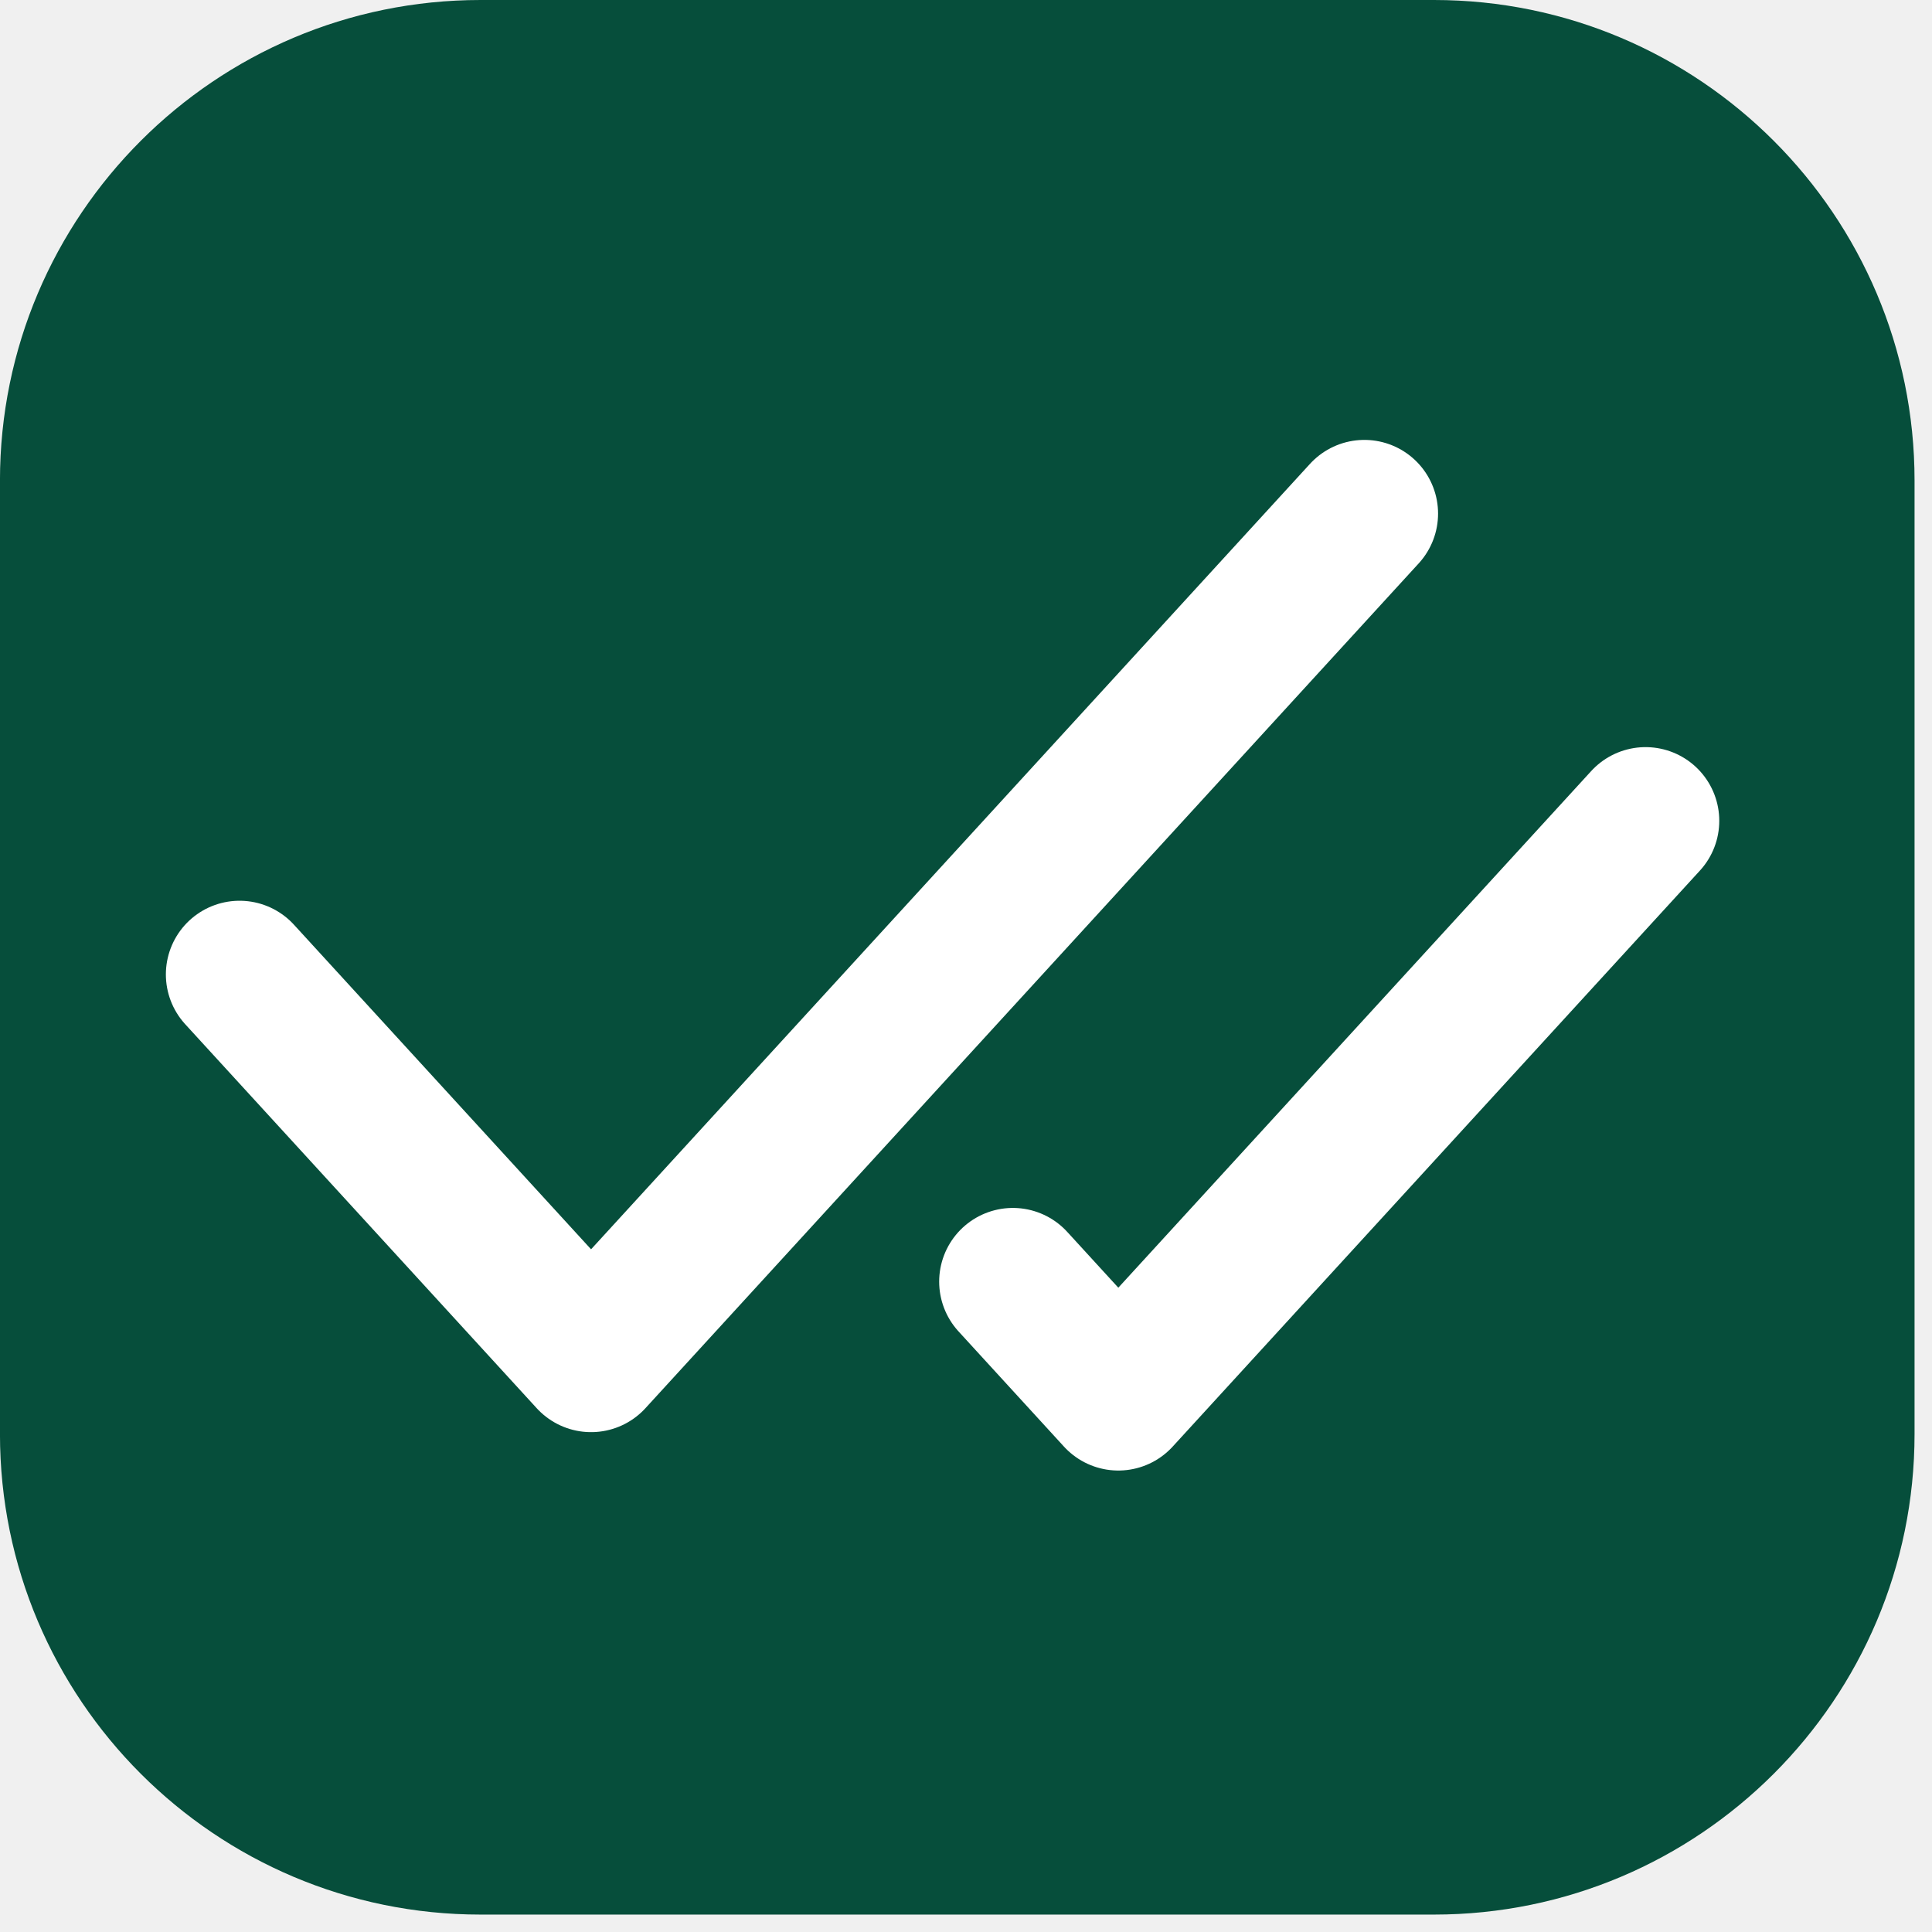
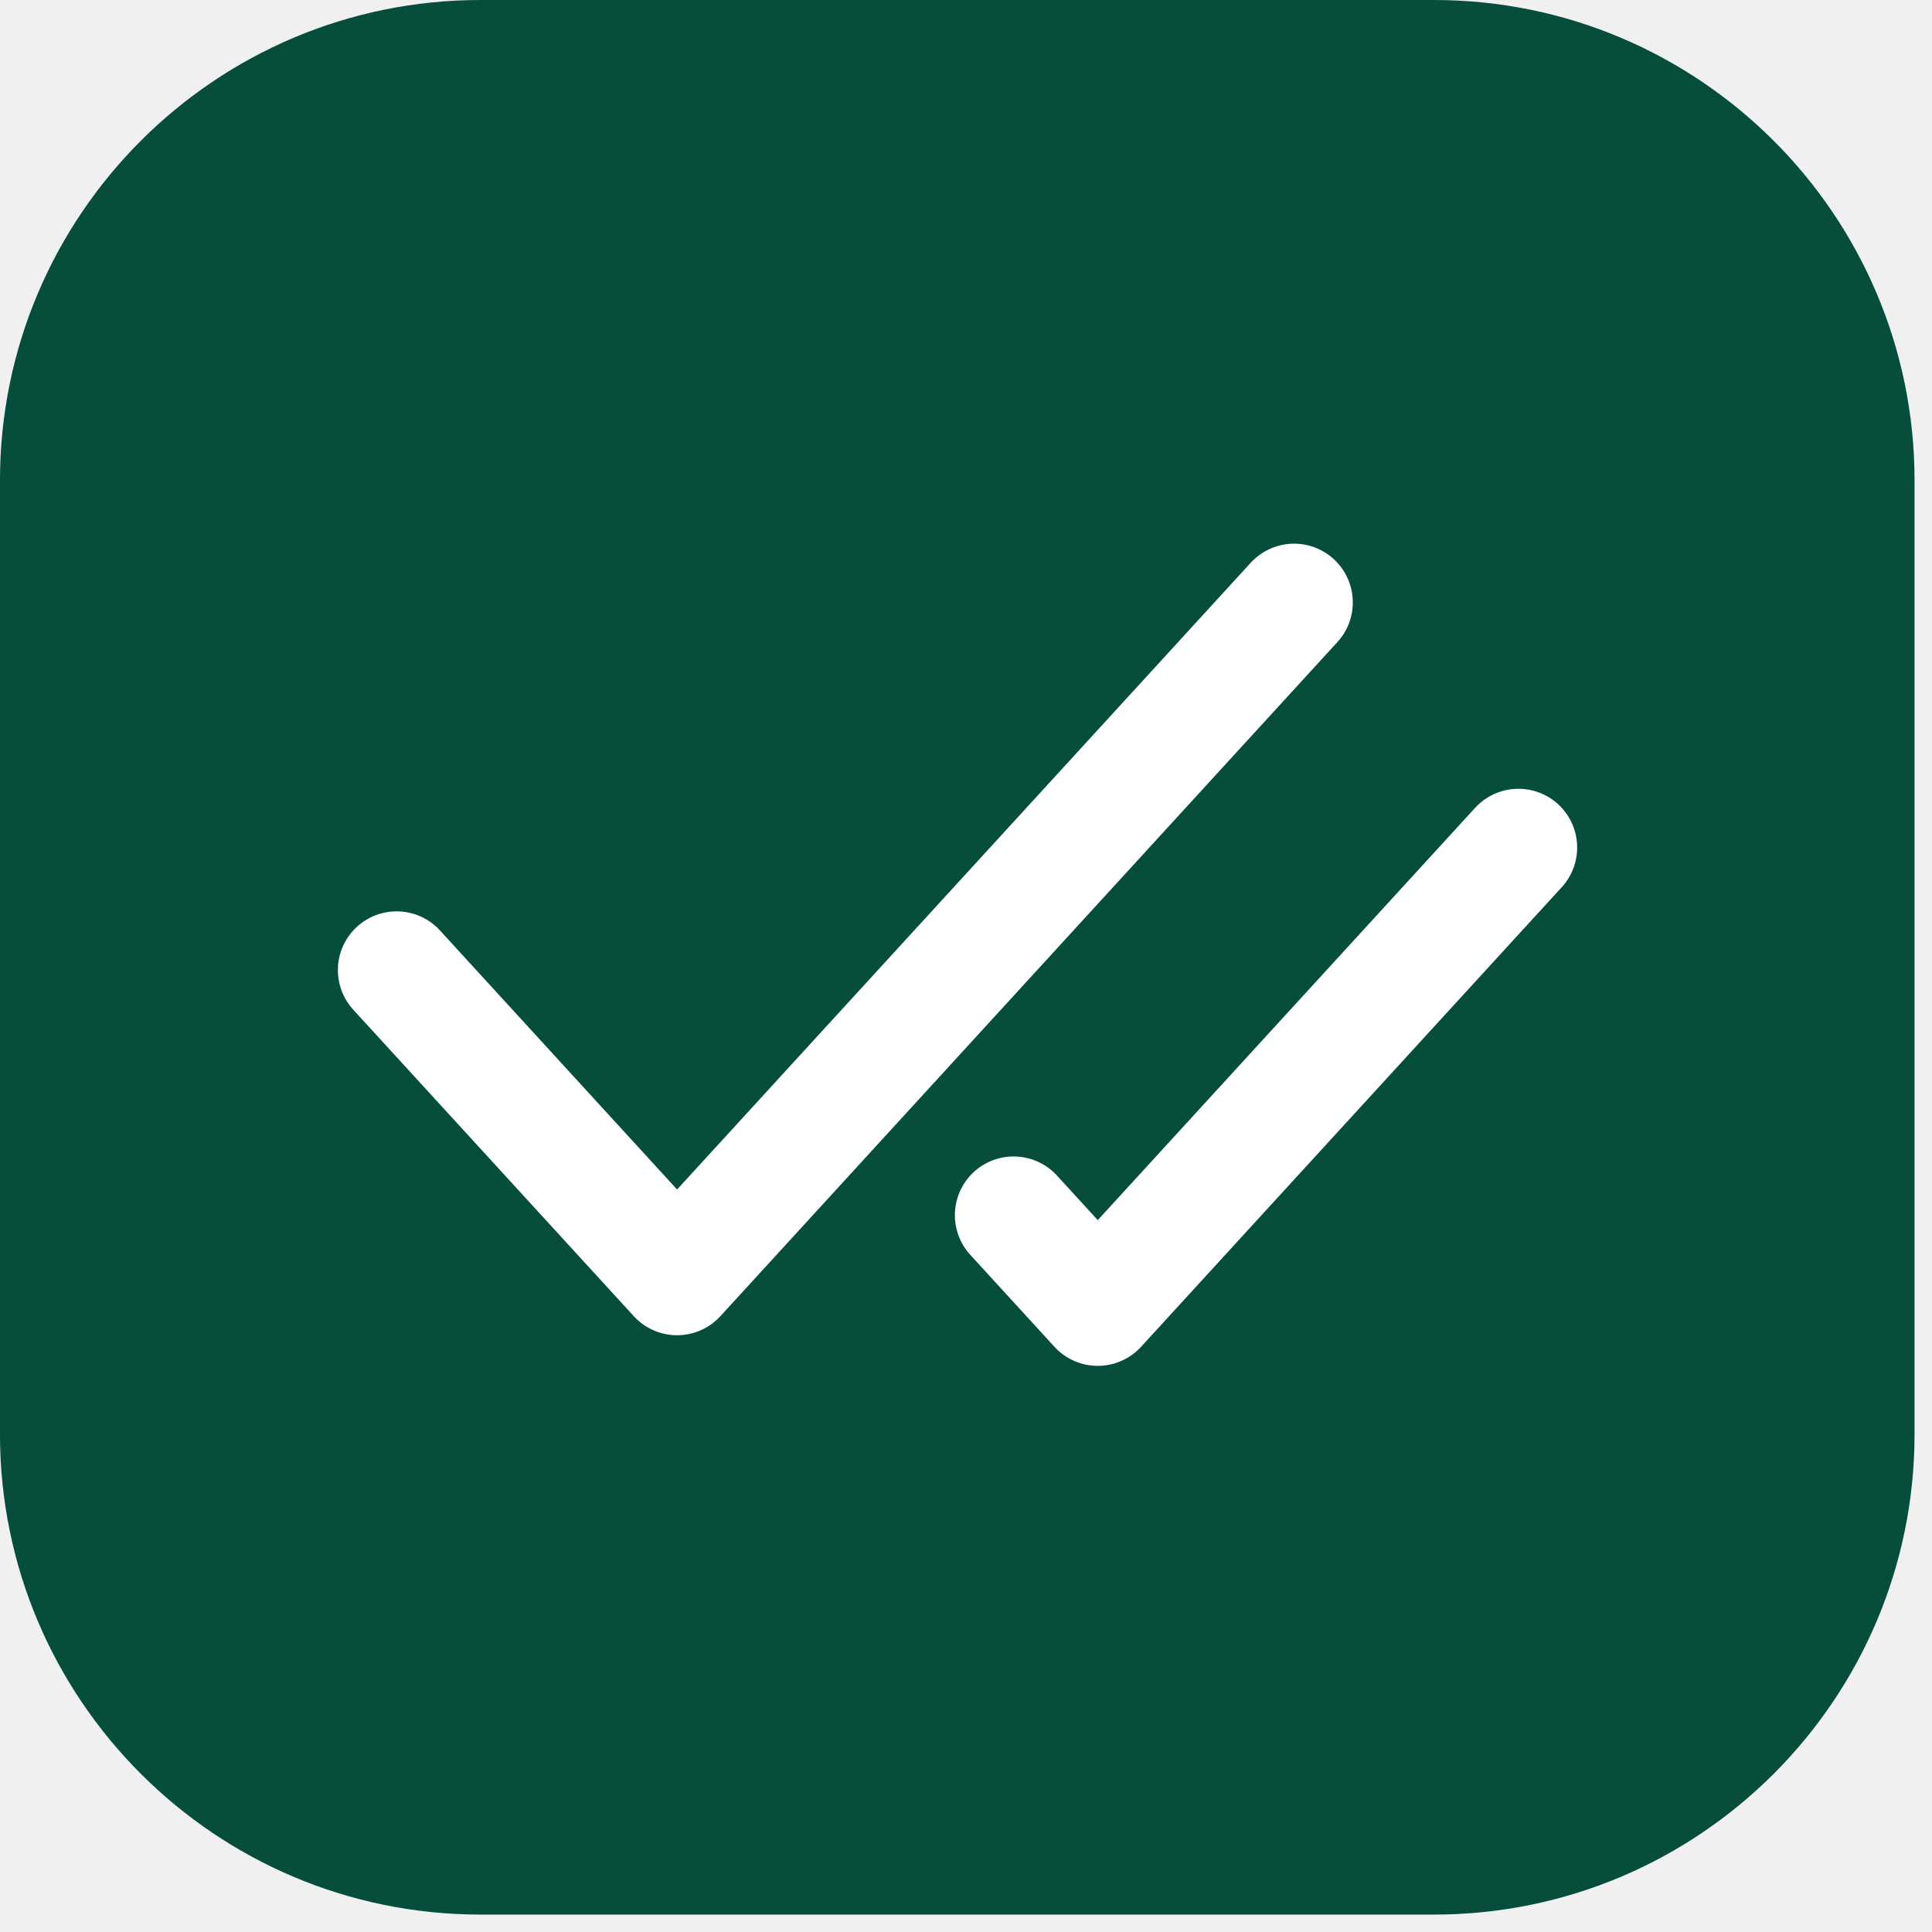
<svg xmlns="http://www.w3.org/2000/svg" width="100%" height="100%" viewBox="0 0 62 62" version="1.1" xml:space="preserve" style="fill-rule:evenodd;clip-rule:evenodd;stroke-linecap:round;stroke-linejoin:round;">
  <path d="M46.019,0c8.511,0 15.421,6.91 15.421,15.421l0,30.599c0,8.511 -6.91,15.421 -15.421,15.421l-30.599,0c-8.511,0 -15.421,-6.91 -15.421,-15.421l0,-30.599c0,-8.511 6.91,-15.421 15.421,-15.421l30.599,0Z" style="fill:#064e3b;" />
-   <path d="M43.784,16.482l-24.816,27.112l-11.28,-12.323" style="fill:none;fill-rule:nonzero;stroke:#fff;stroke-width:4.73px;" />
-   <path d="M52.808,26.341l-16.92,18.485l-3.384,-3.697" style="fill:none;fill-rule:nonzero;stroke:#fff;stroke-width:4.73px;" />
+   <path d="M41.528,19.332l-19.8,21.632l-9,-9.833" style="fill:none;fill-rule:nonzero;stroke:#fff;stroke-width:3.77px;" />
+   <path d="M48.728,27.198l-13.5,14.749l-2.7,-2.95" style="fill:none;fill-rule:nonzero;stroke:#fff;stroke-width:3.77px;" />
</svg>
